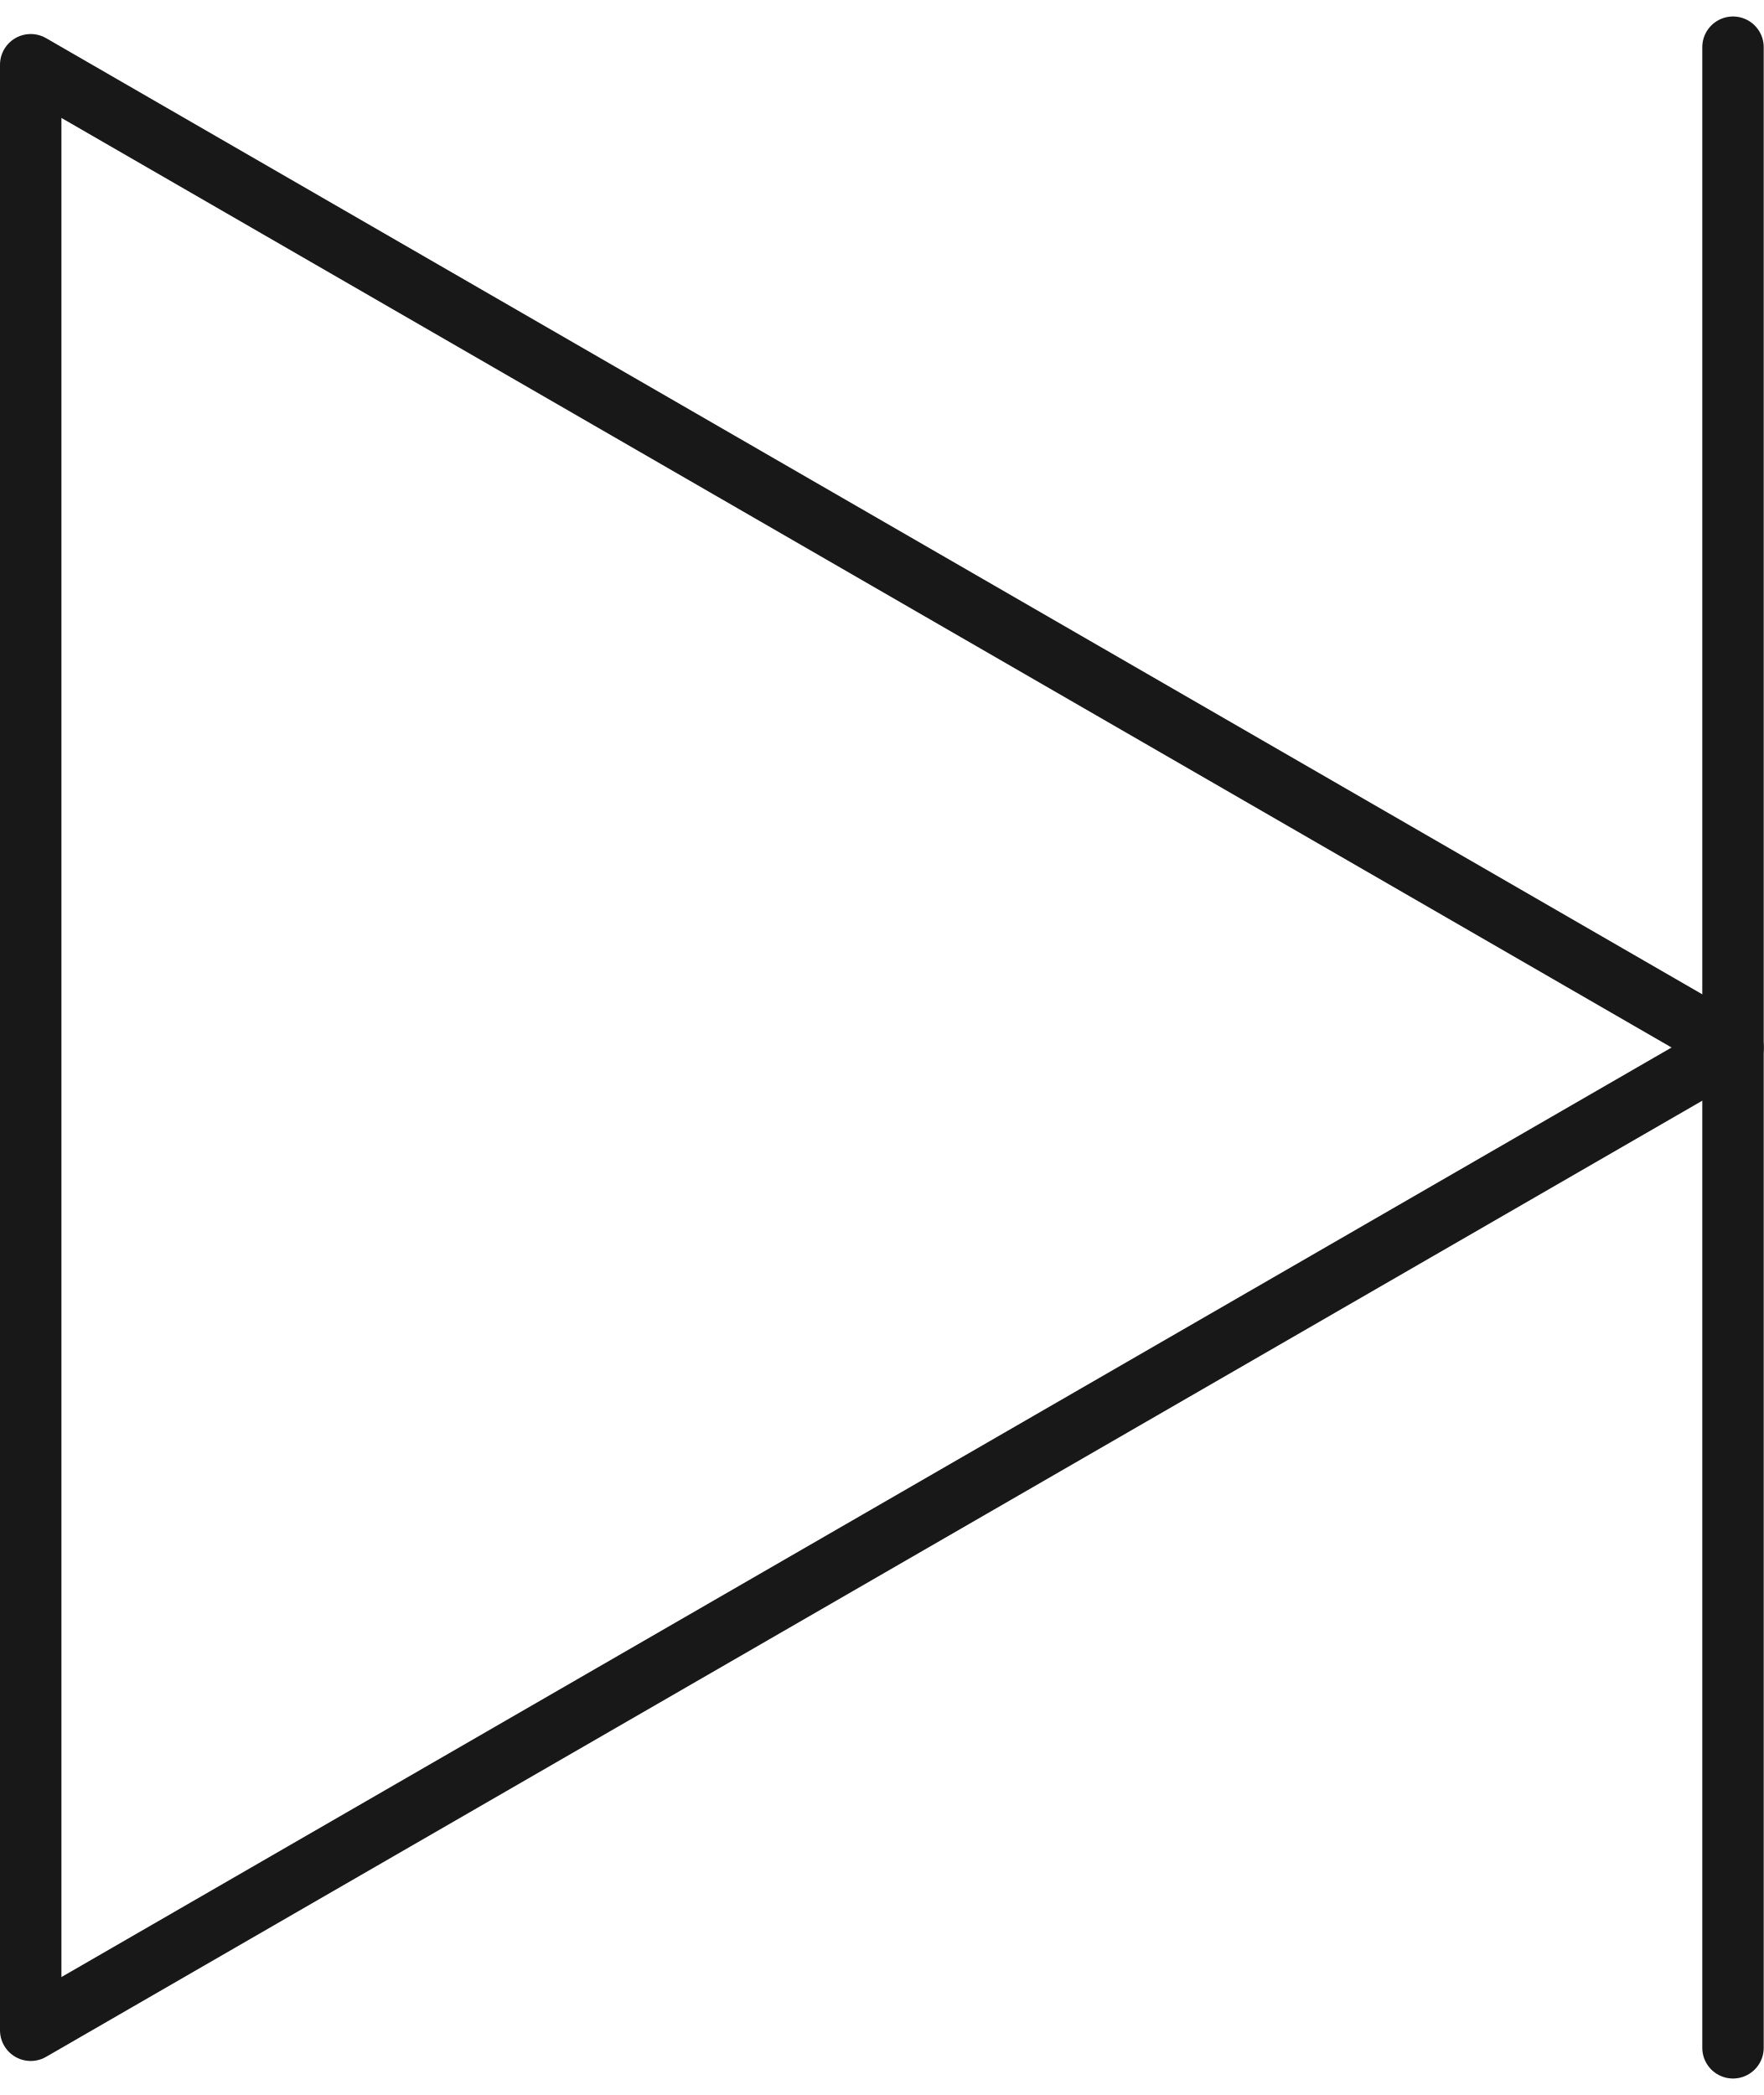
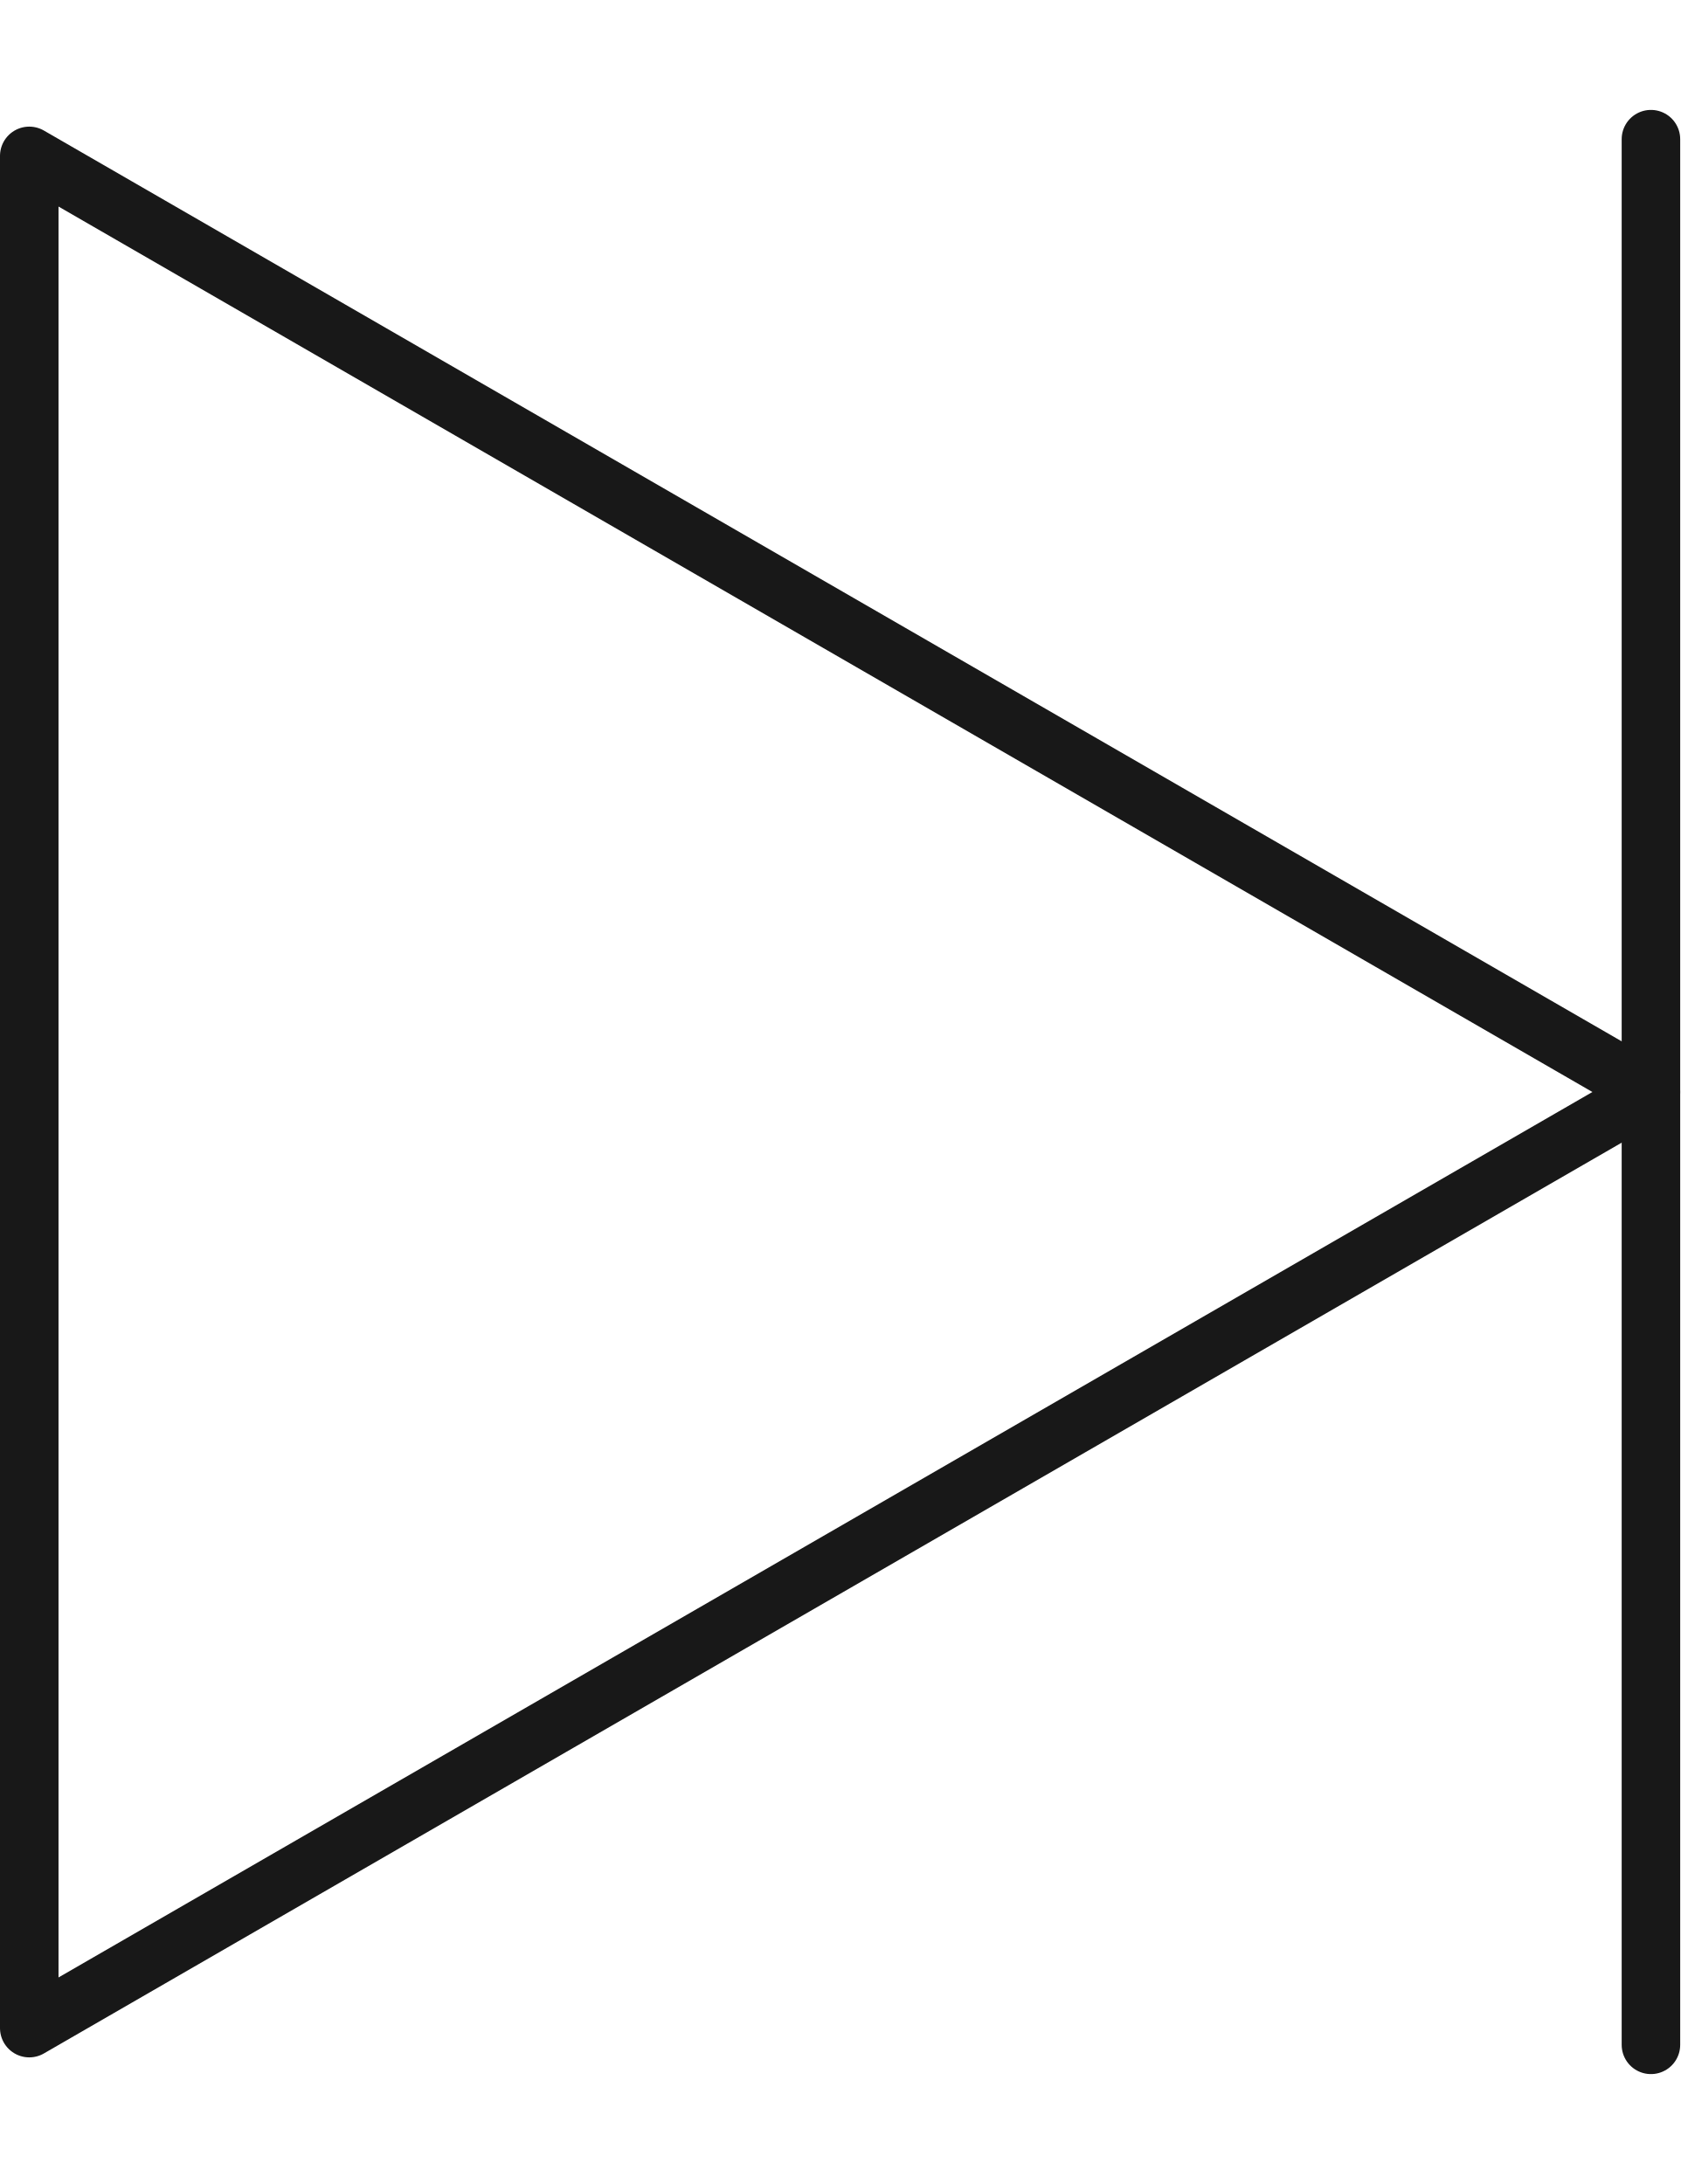
- <svg xmlns="http://www.w3.org/2000/svg" width="181" height="215" viewBox="0 0 201 235">
+ <svg xmlns="http://www.w3.org/2000/svg" width="100" height="130" viewBox="0 0 201 235">
  <g id="Group_1" data-name="Group 1" transform="translate(-738 -54)">
    <line id="Line_1" data-name="Line 1" y1="228" transform="translate(935.5 57.5)" fill="none" stroke="#181818" stroke-linecap="round" stroke-width="7" />
    <path id="Polygon_1" data-name="Polygon 1" d="M112,0,224,194H0Z" transform="translate(935.5 59.5) rotate(90)" fill="none" stroke="#181818" stroke-linecap="round" stroke-linejoin="round" stroke-width="7" />
  </g>
</svg>
